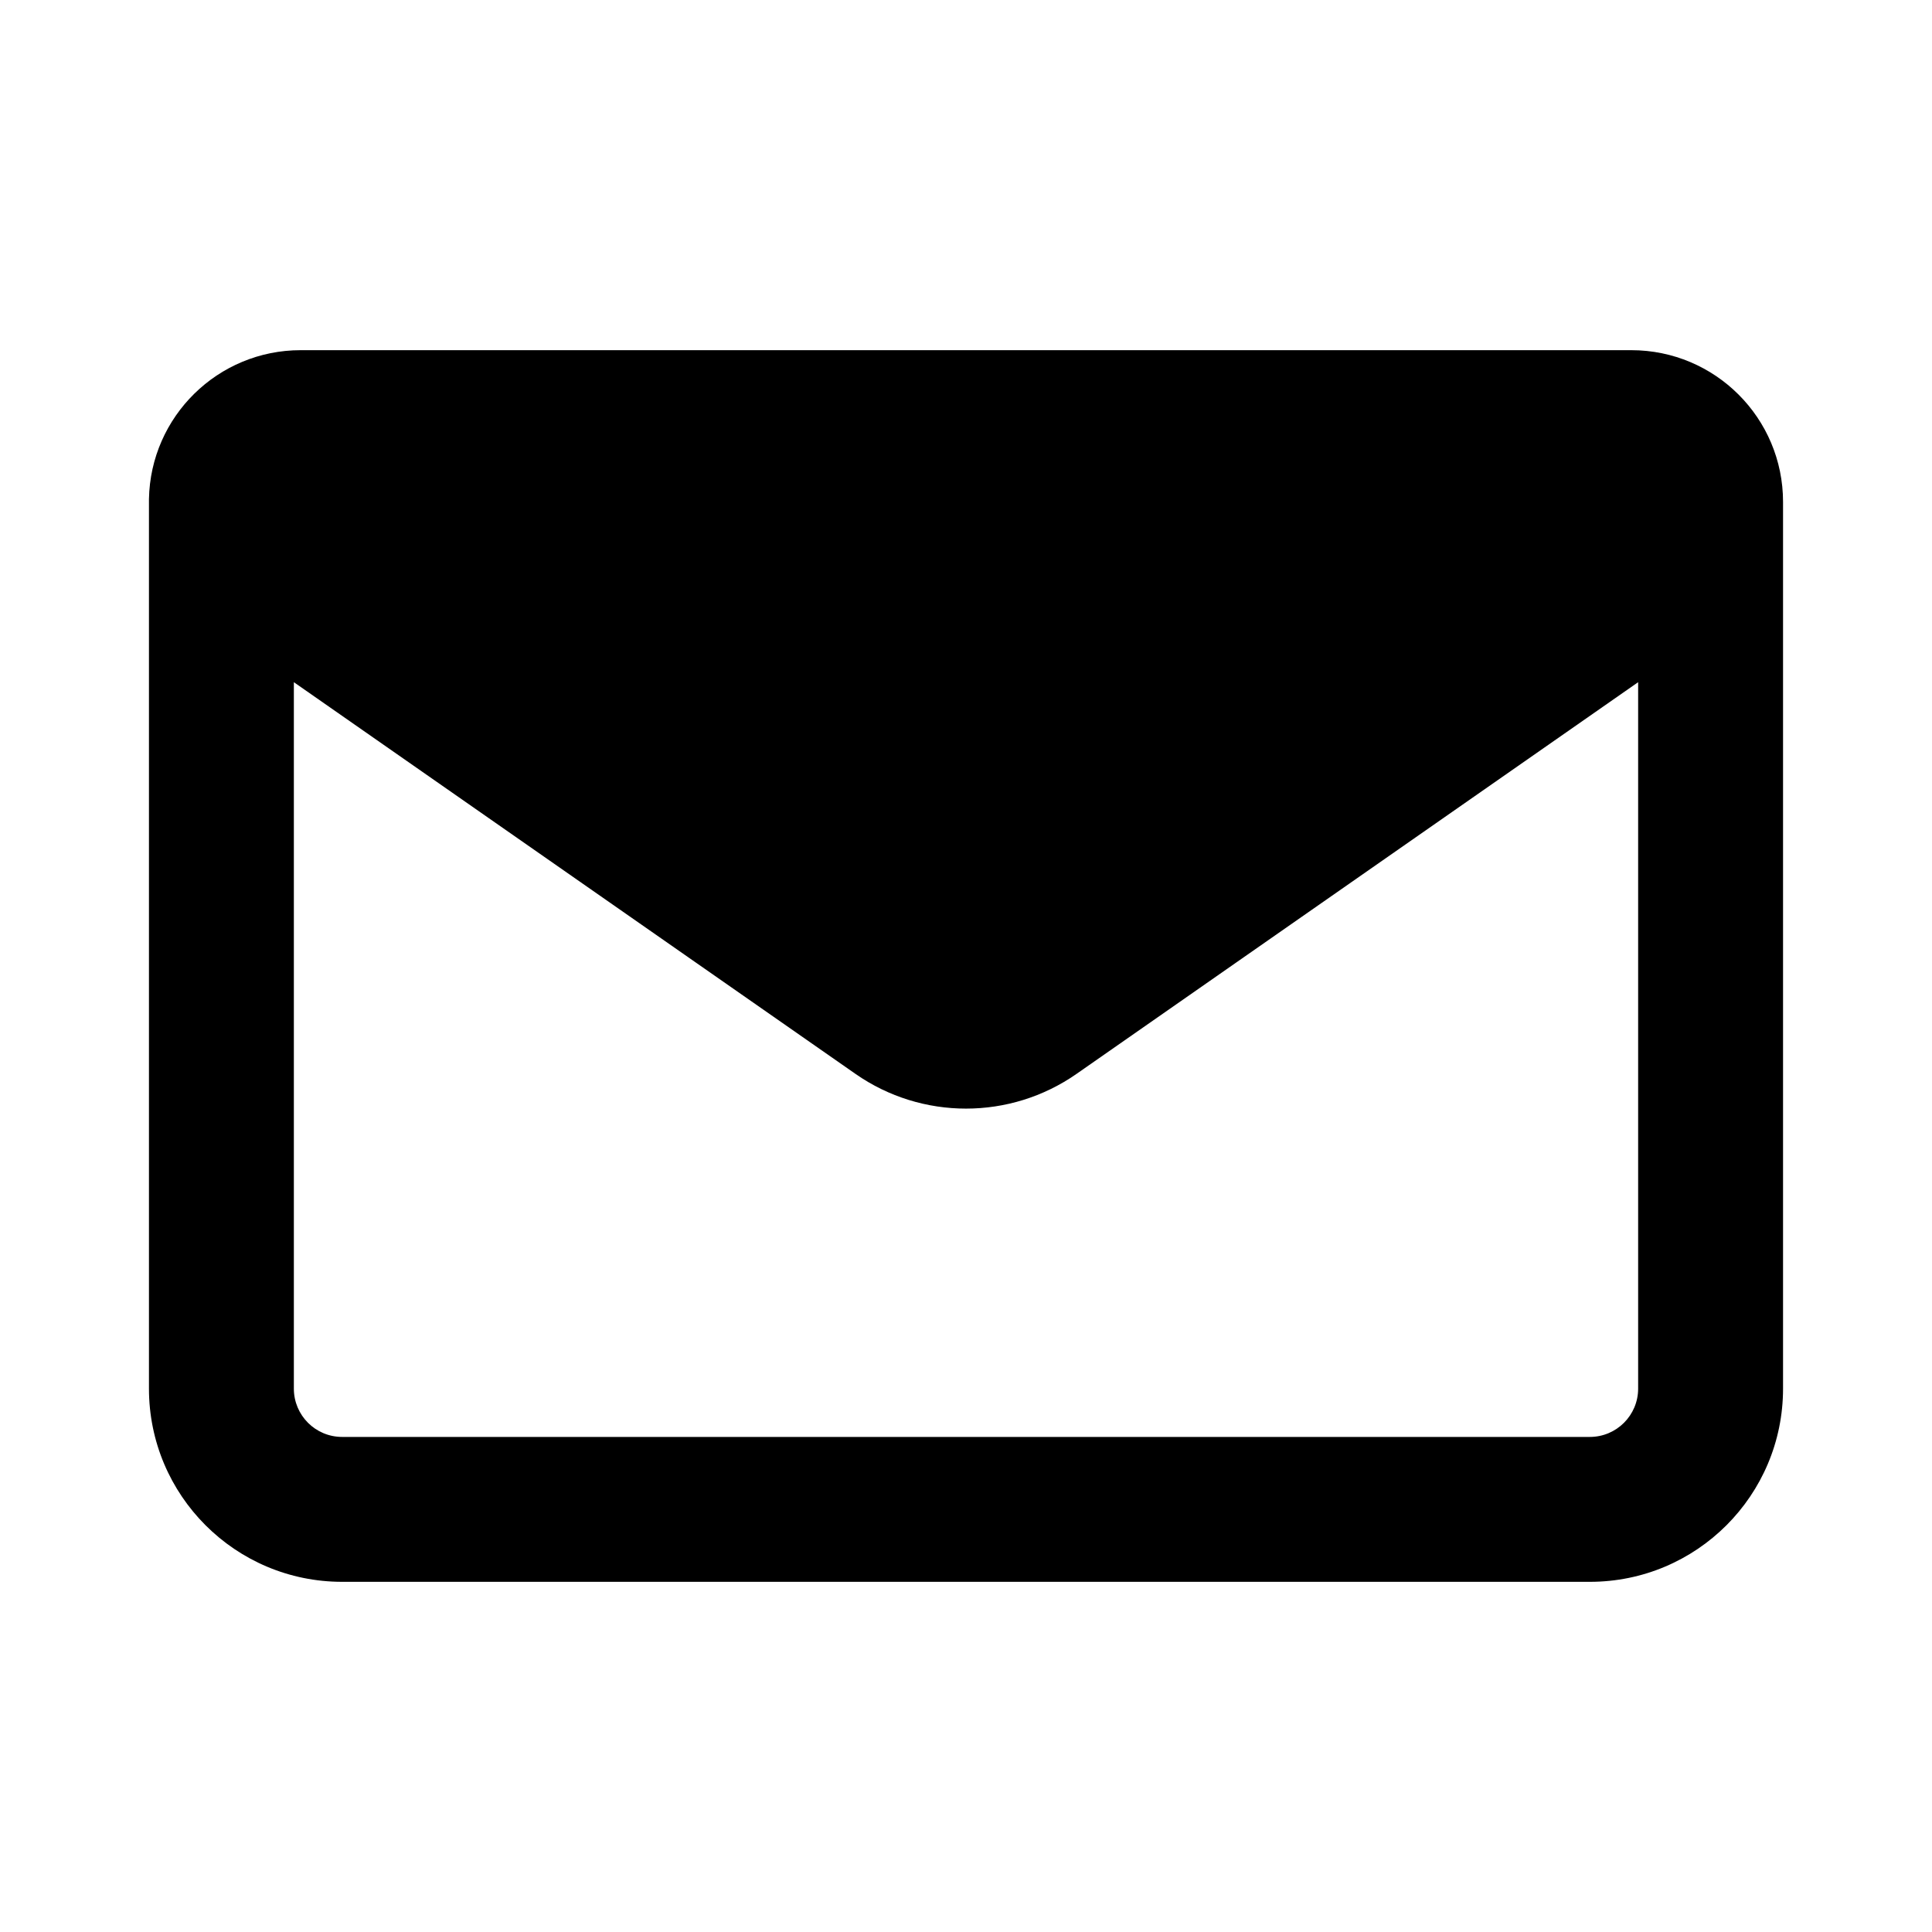
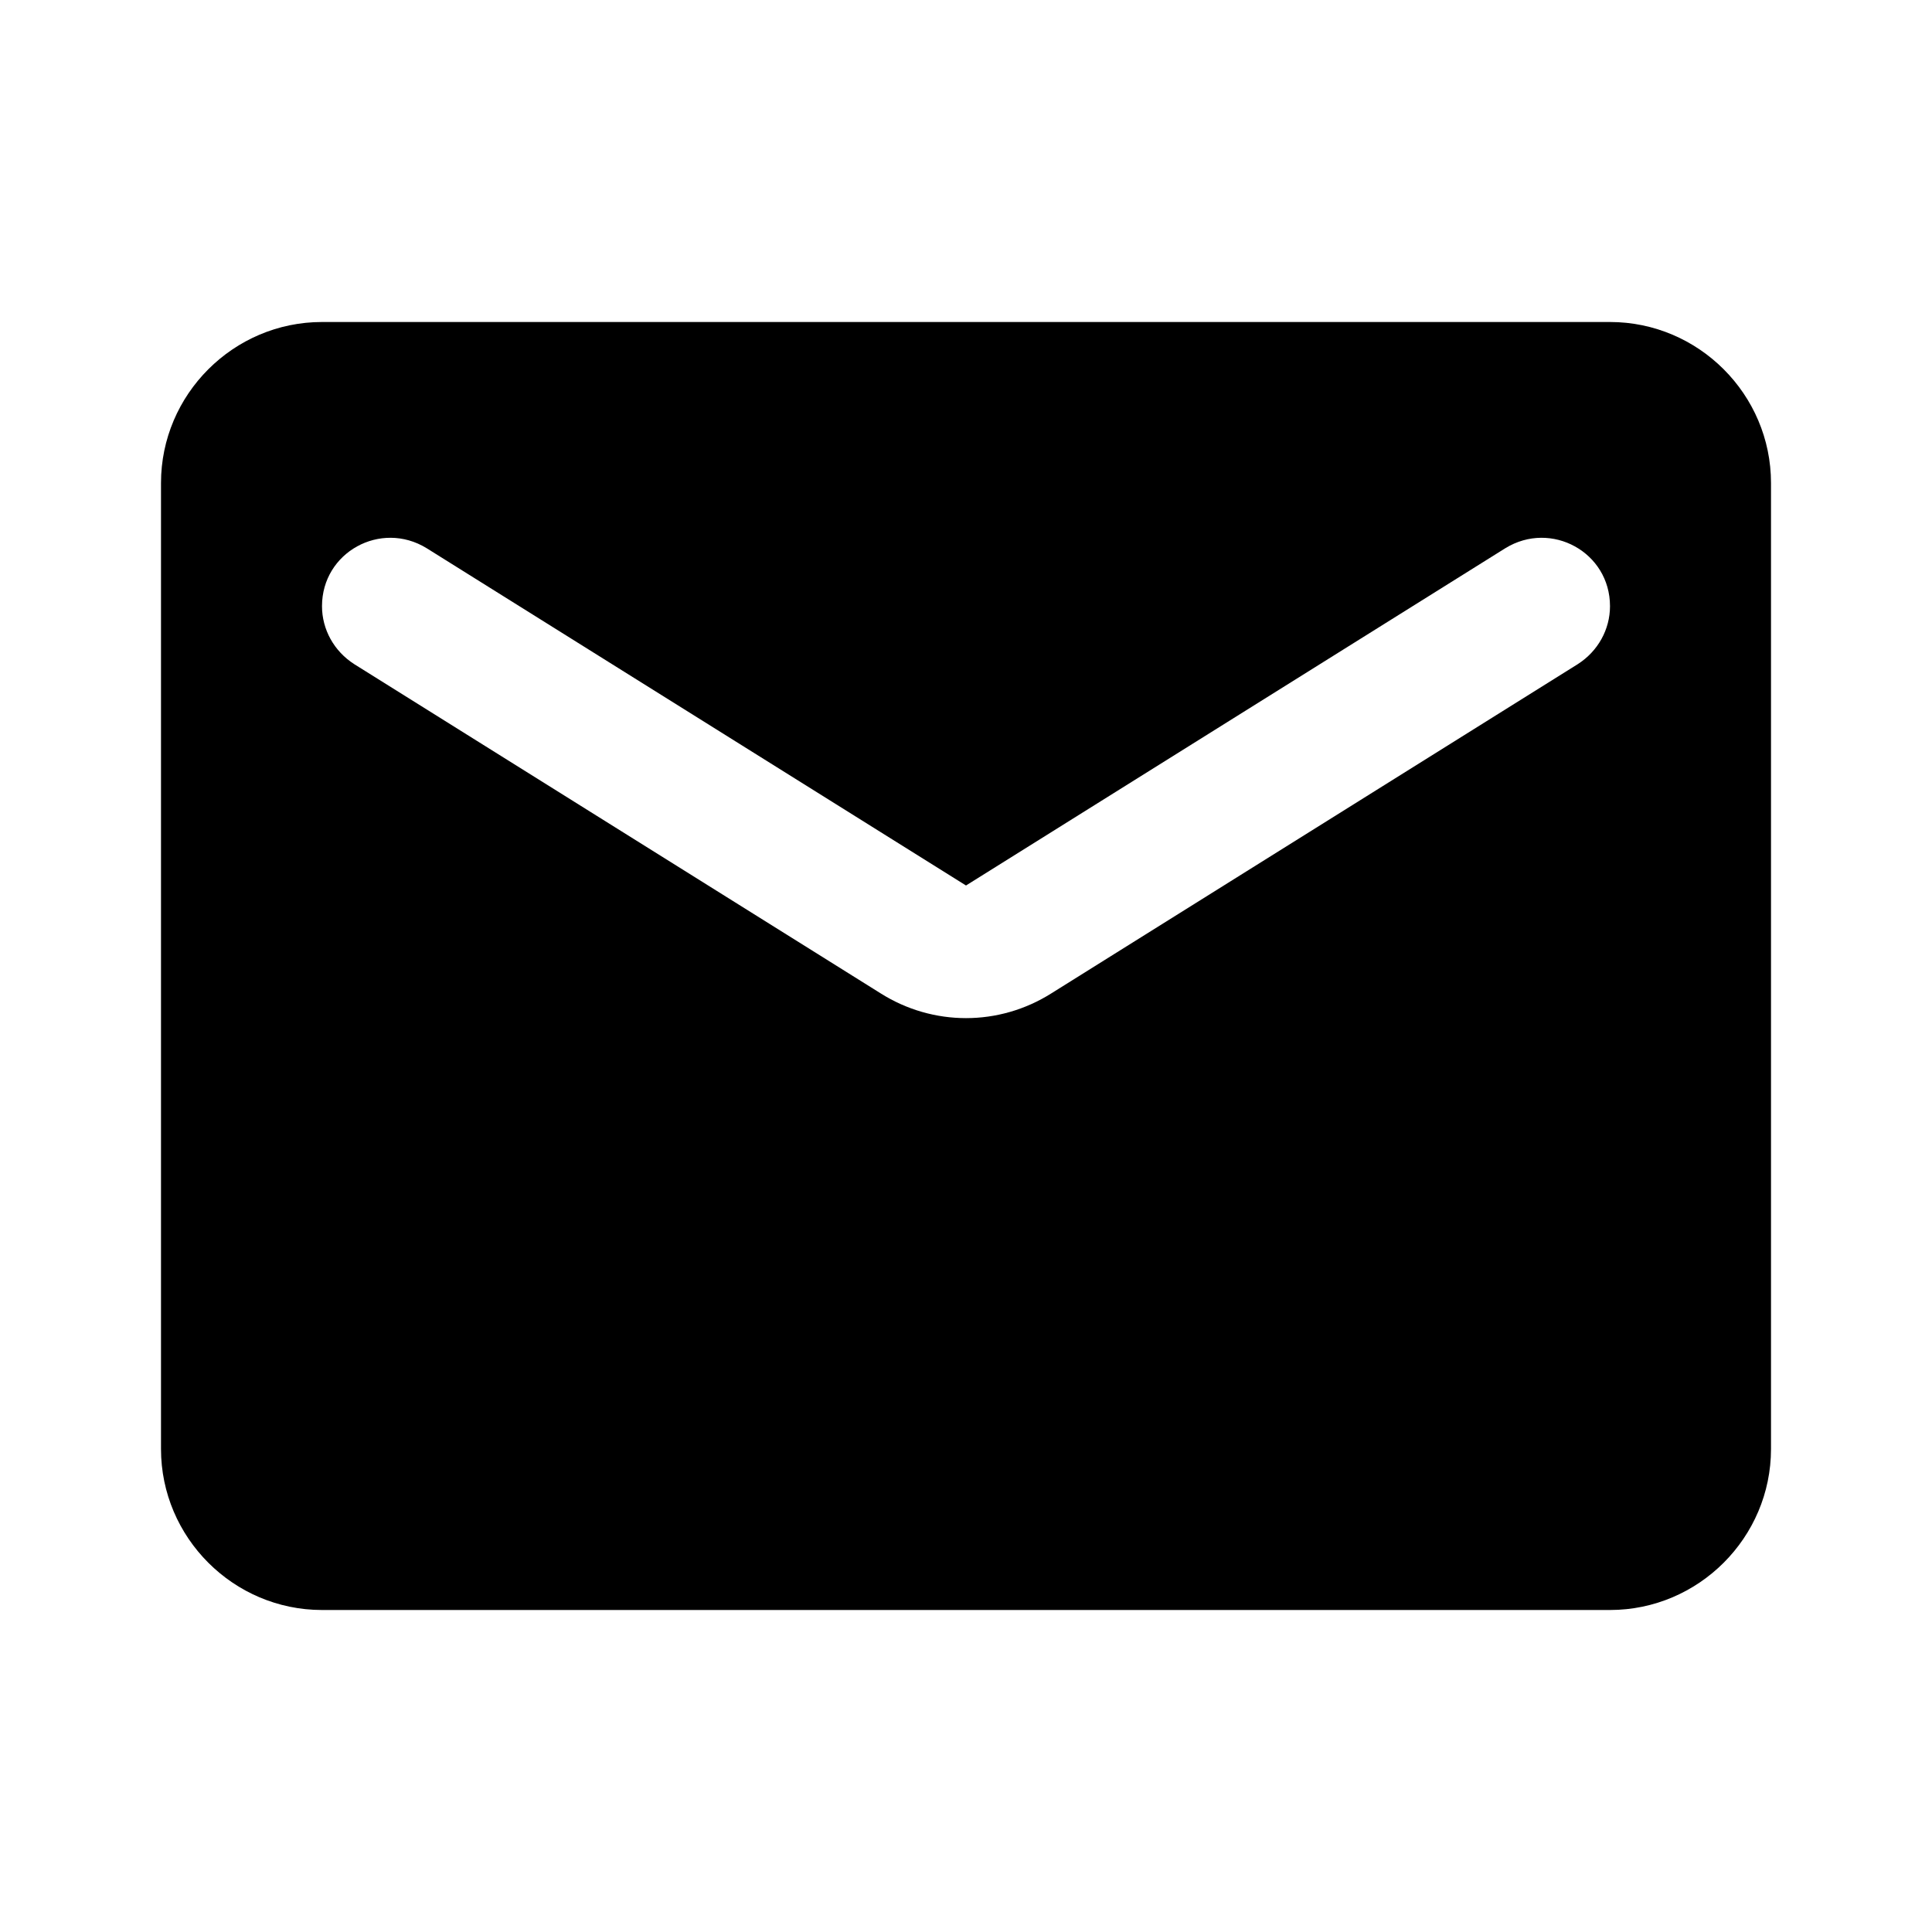
- <svg xmlns="http://www.w3.org/2000/svg" width="20" height="20" viewBox="0 0 20 20" fill="none">
-   <path fillRule="evenodd" clipRule="evenodd" d="M3.042 7.062V14.375C3.042 14.651 3.265 14.875 3.542 14.875H16.458C16.734 14.875 16.958 14.651 16.958 14.375V7.062L11.144 11.117C10.457 11.596 9.543 11.596 8.856 11.117L3.042 7.062ZM16.958 5.193C16.958 5.193 16.958 5.194 16.958 5.195V5.2C16.957 5.222 16.946 5.242 16.928 5.255L10.286 9.886C10.114 10.006 9.886 10.006 9.714 9.886L3.072 5.255C3.053 5.242 3.042 5.22 3.042 5.196C3.042 5.157 3.074 5.125 3.113 5.125H16.887C16.925 5.125 16.956 5.155 16.958 5.193ZM18.458 5.214V14.375C18.458 15.48 17.563 16.375 16.458 16.375H3.542C2.437 16.375 1.542 15.48 1.542 14.375V5.195C1.542 5.185 1.542 5.175 1.542 5.166C1.558 4.312 2.255 3.625 3.113 3.625H16.887C17.755 3.625 18.458 4.328 18.458 5.196C18.458 5.202 18.458 5.208 18.458 5.214Z" fill="currentColor" />
+ <svg xmlns="http://www.w3.org/2000/svg" width="24" height="24" viewBox="0 0 24 24" fill="currentColor">
+   <path d="M20 4H4c-1.1 0-2 .9-2 2v12c0 1.1.9 2 2 2h16c1.1 0 2-.9 2-2V6c0-1.1-.9-2-2-2m-.4 4.25-6.54 4.09c-.65.41-1.47.41-2.12 0L4.4 8.25c-.25-.16-.4-.43-.4-.72 0-.67.73-1.07 1.3-.72L12 11l6.7-4.19c.57-.35 1.3.05 1.3.72 0 .29-.15.56-.4.72" />
</svg>
